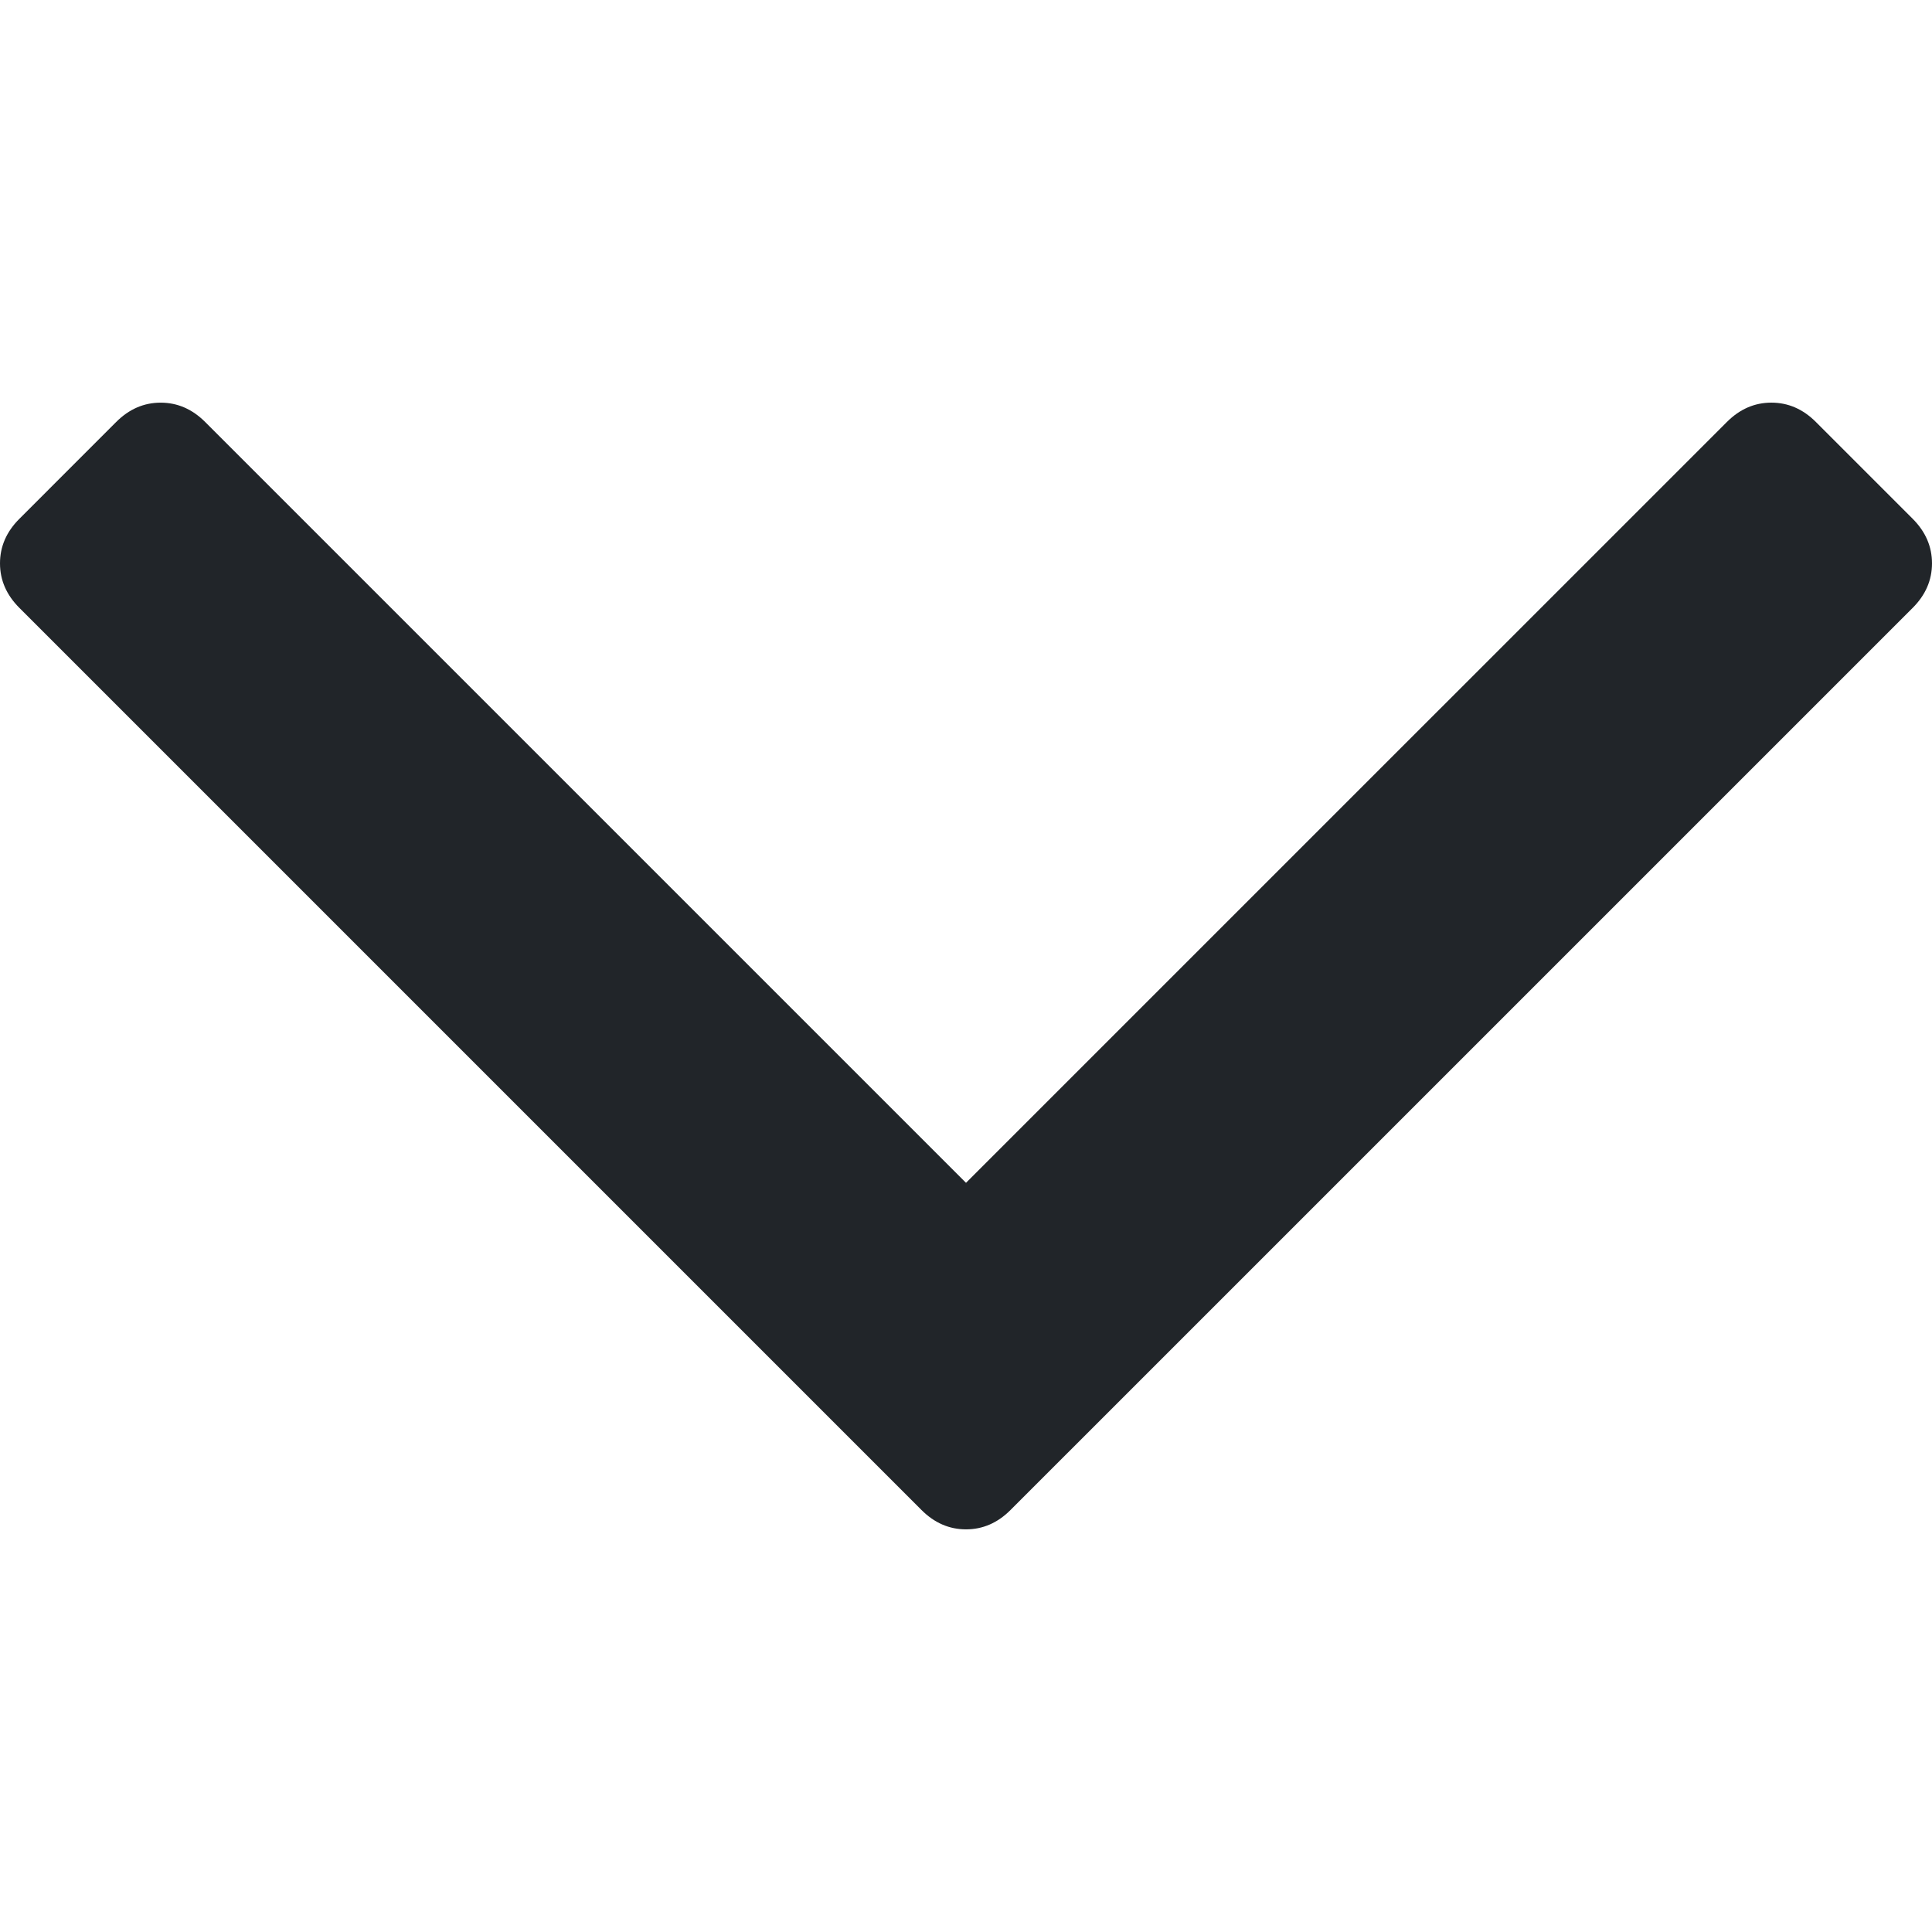
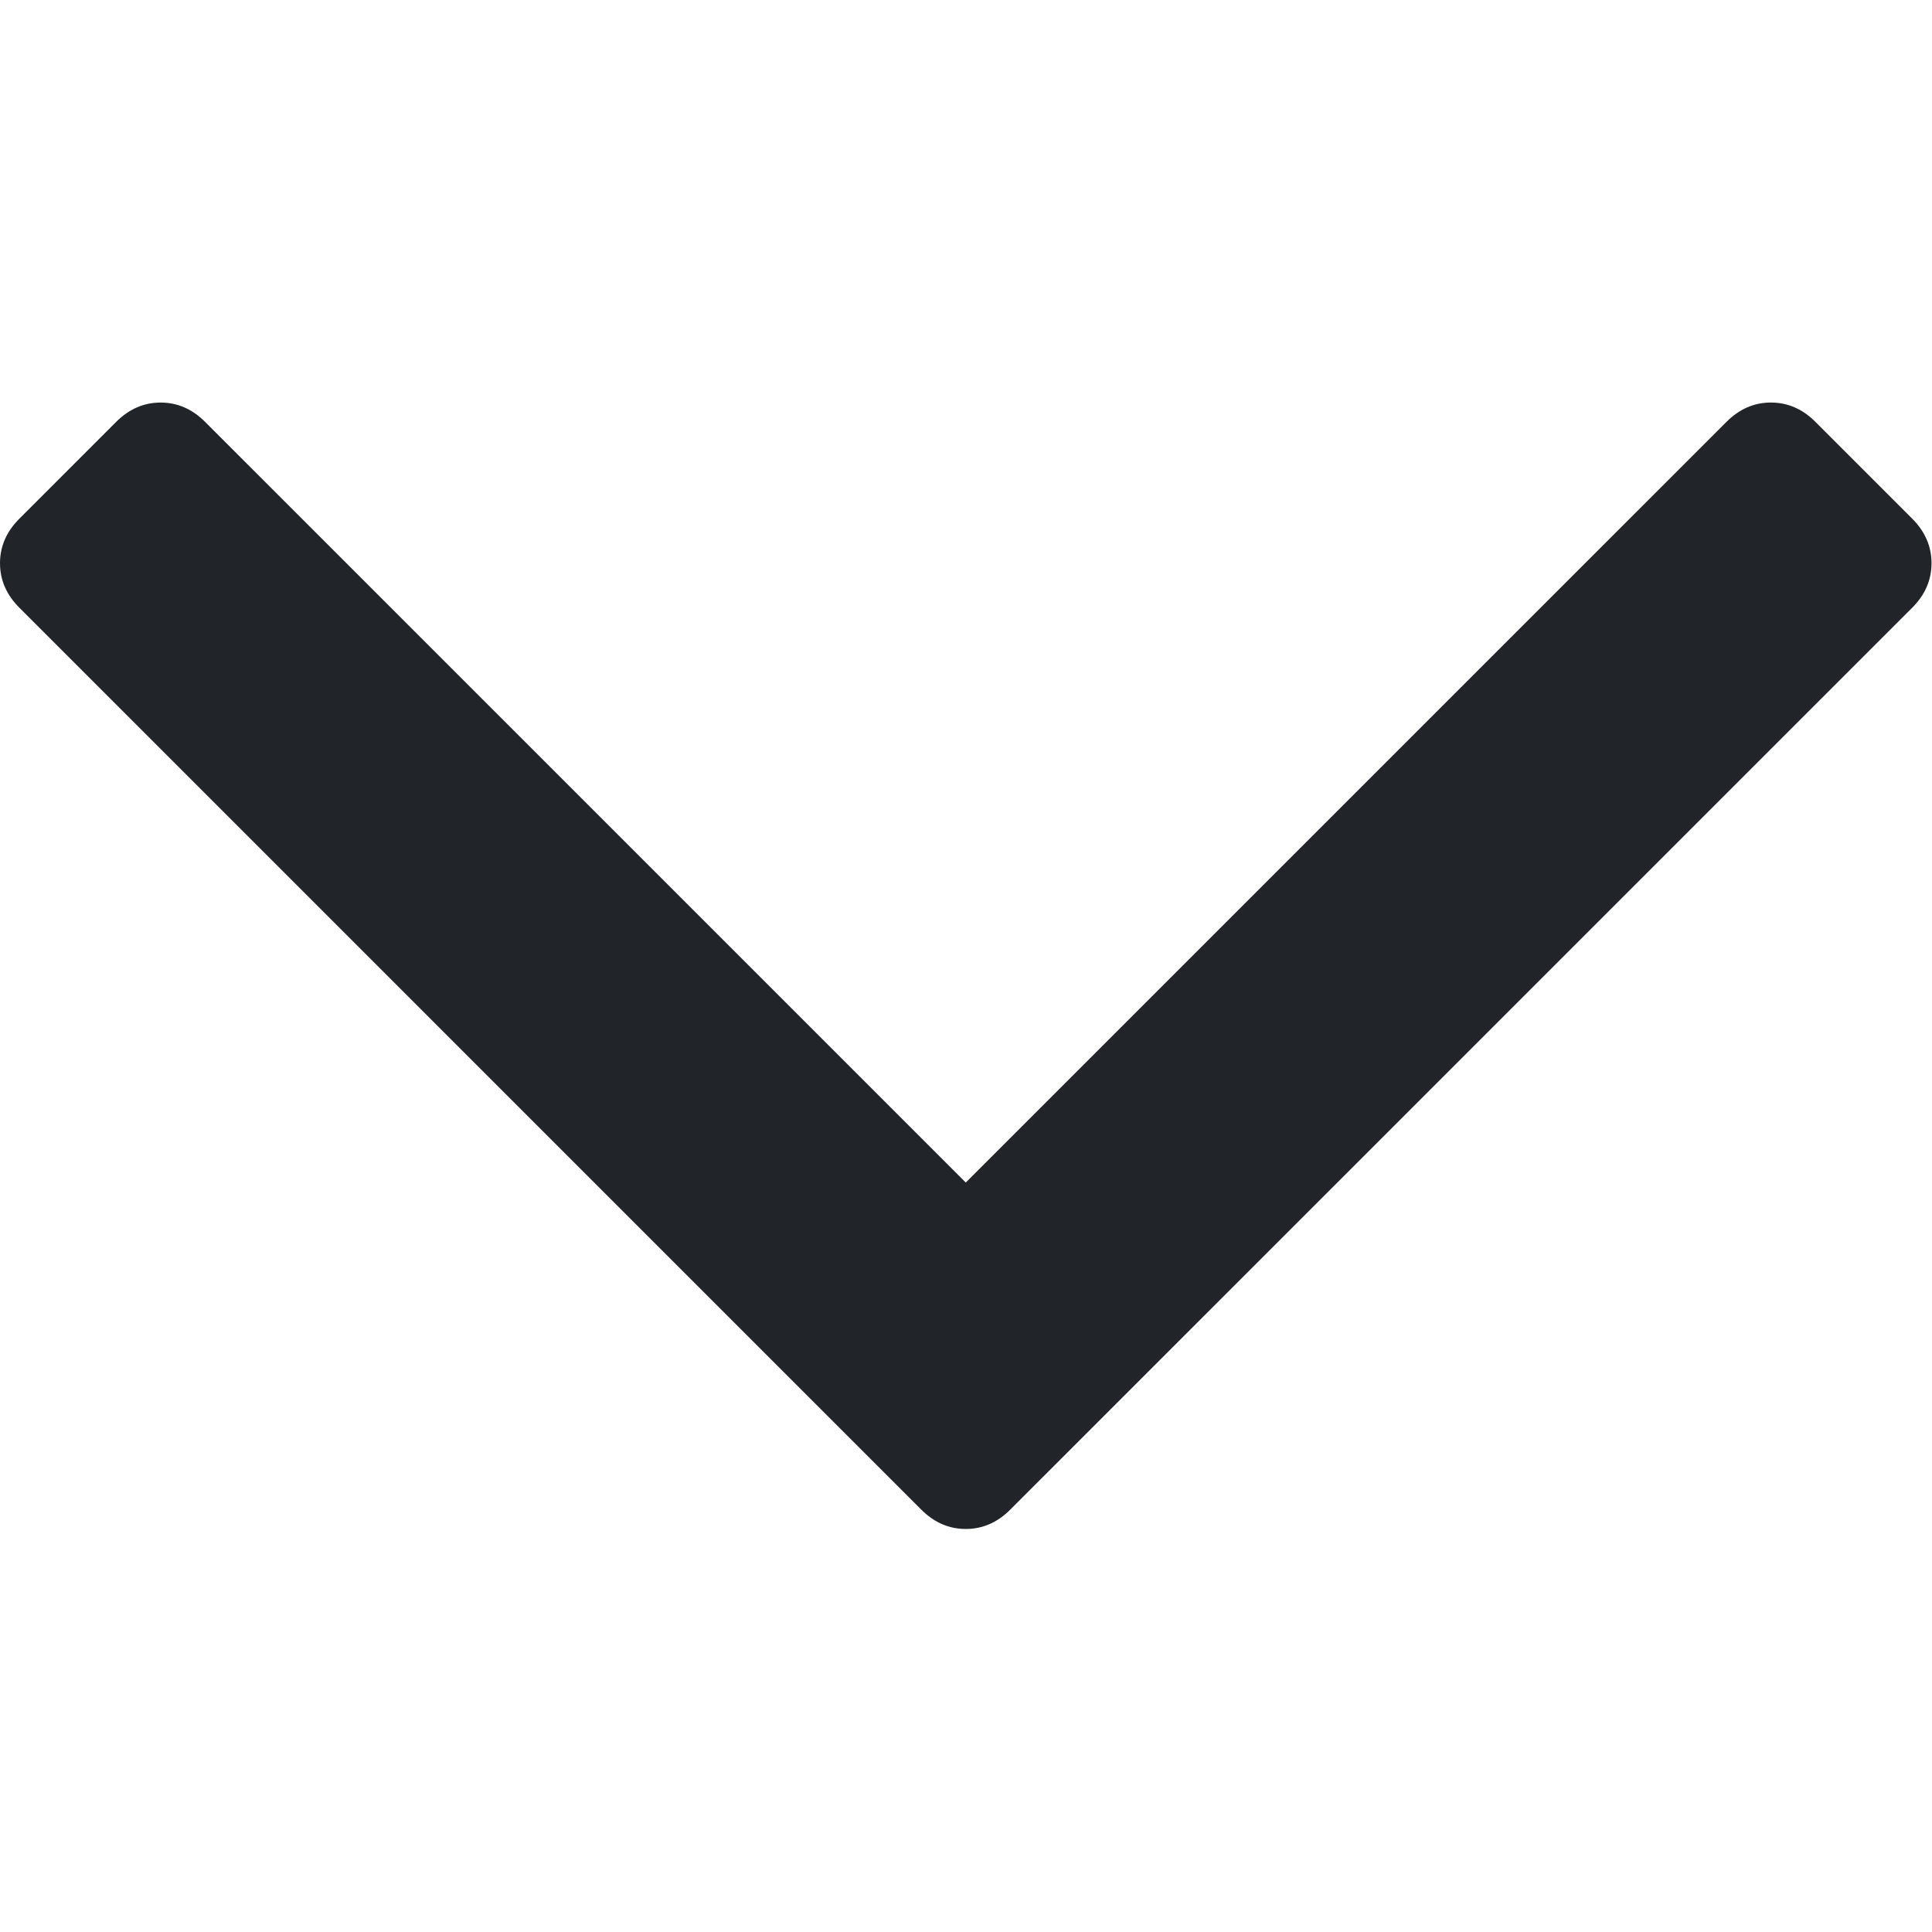
- <svg xmlns="http://www.w3.org/2000/svg" width="284.929" height="284.929">
+ <svg xmlns="http://www.w3.org/2000/svg" viewBox="0 0 285 285" width="284.929" height="284.929">
  <path fill="#212529" d="M282.082 76.51l-14.274-14.273c-1.902-1.906-4.093-2.856-6.57-2.856-2.47 0-4.66.95-6.563 2.856L142.466 174.44 30.262 62.24c-1.903-1.906-4.093-2.856-6.567-2.856s-4.665.95-6.567 2.856L2.856 76.515C.95 78.417 0 80.607 0 83.082s.953 4.663 2.856 6.565L135.9 222.693c1.902 1.903 4.093 2.854 6.567 2.854s4.66-.95 6.562-2.854L282.082 89.647c1.902-1.903 2.847-4.093 2.847-6.565s-.945-4.665-2.847-6.57z" />
</svg>
